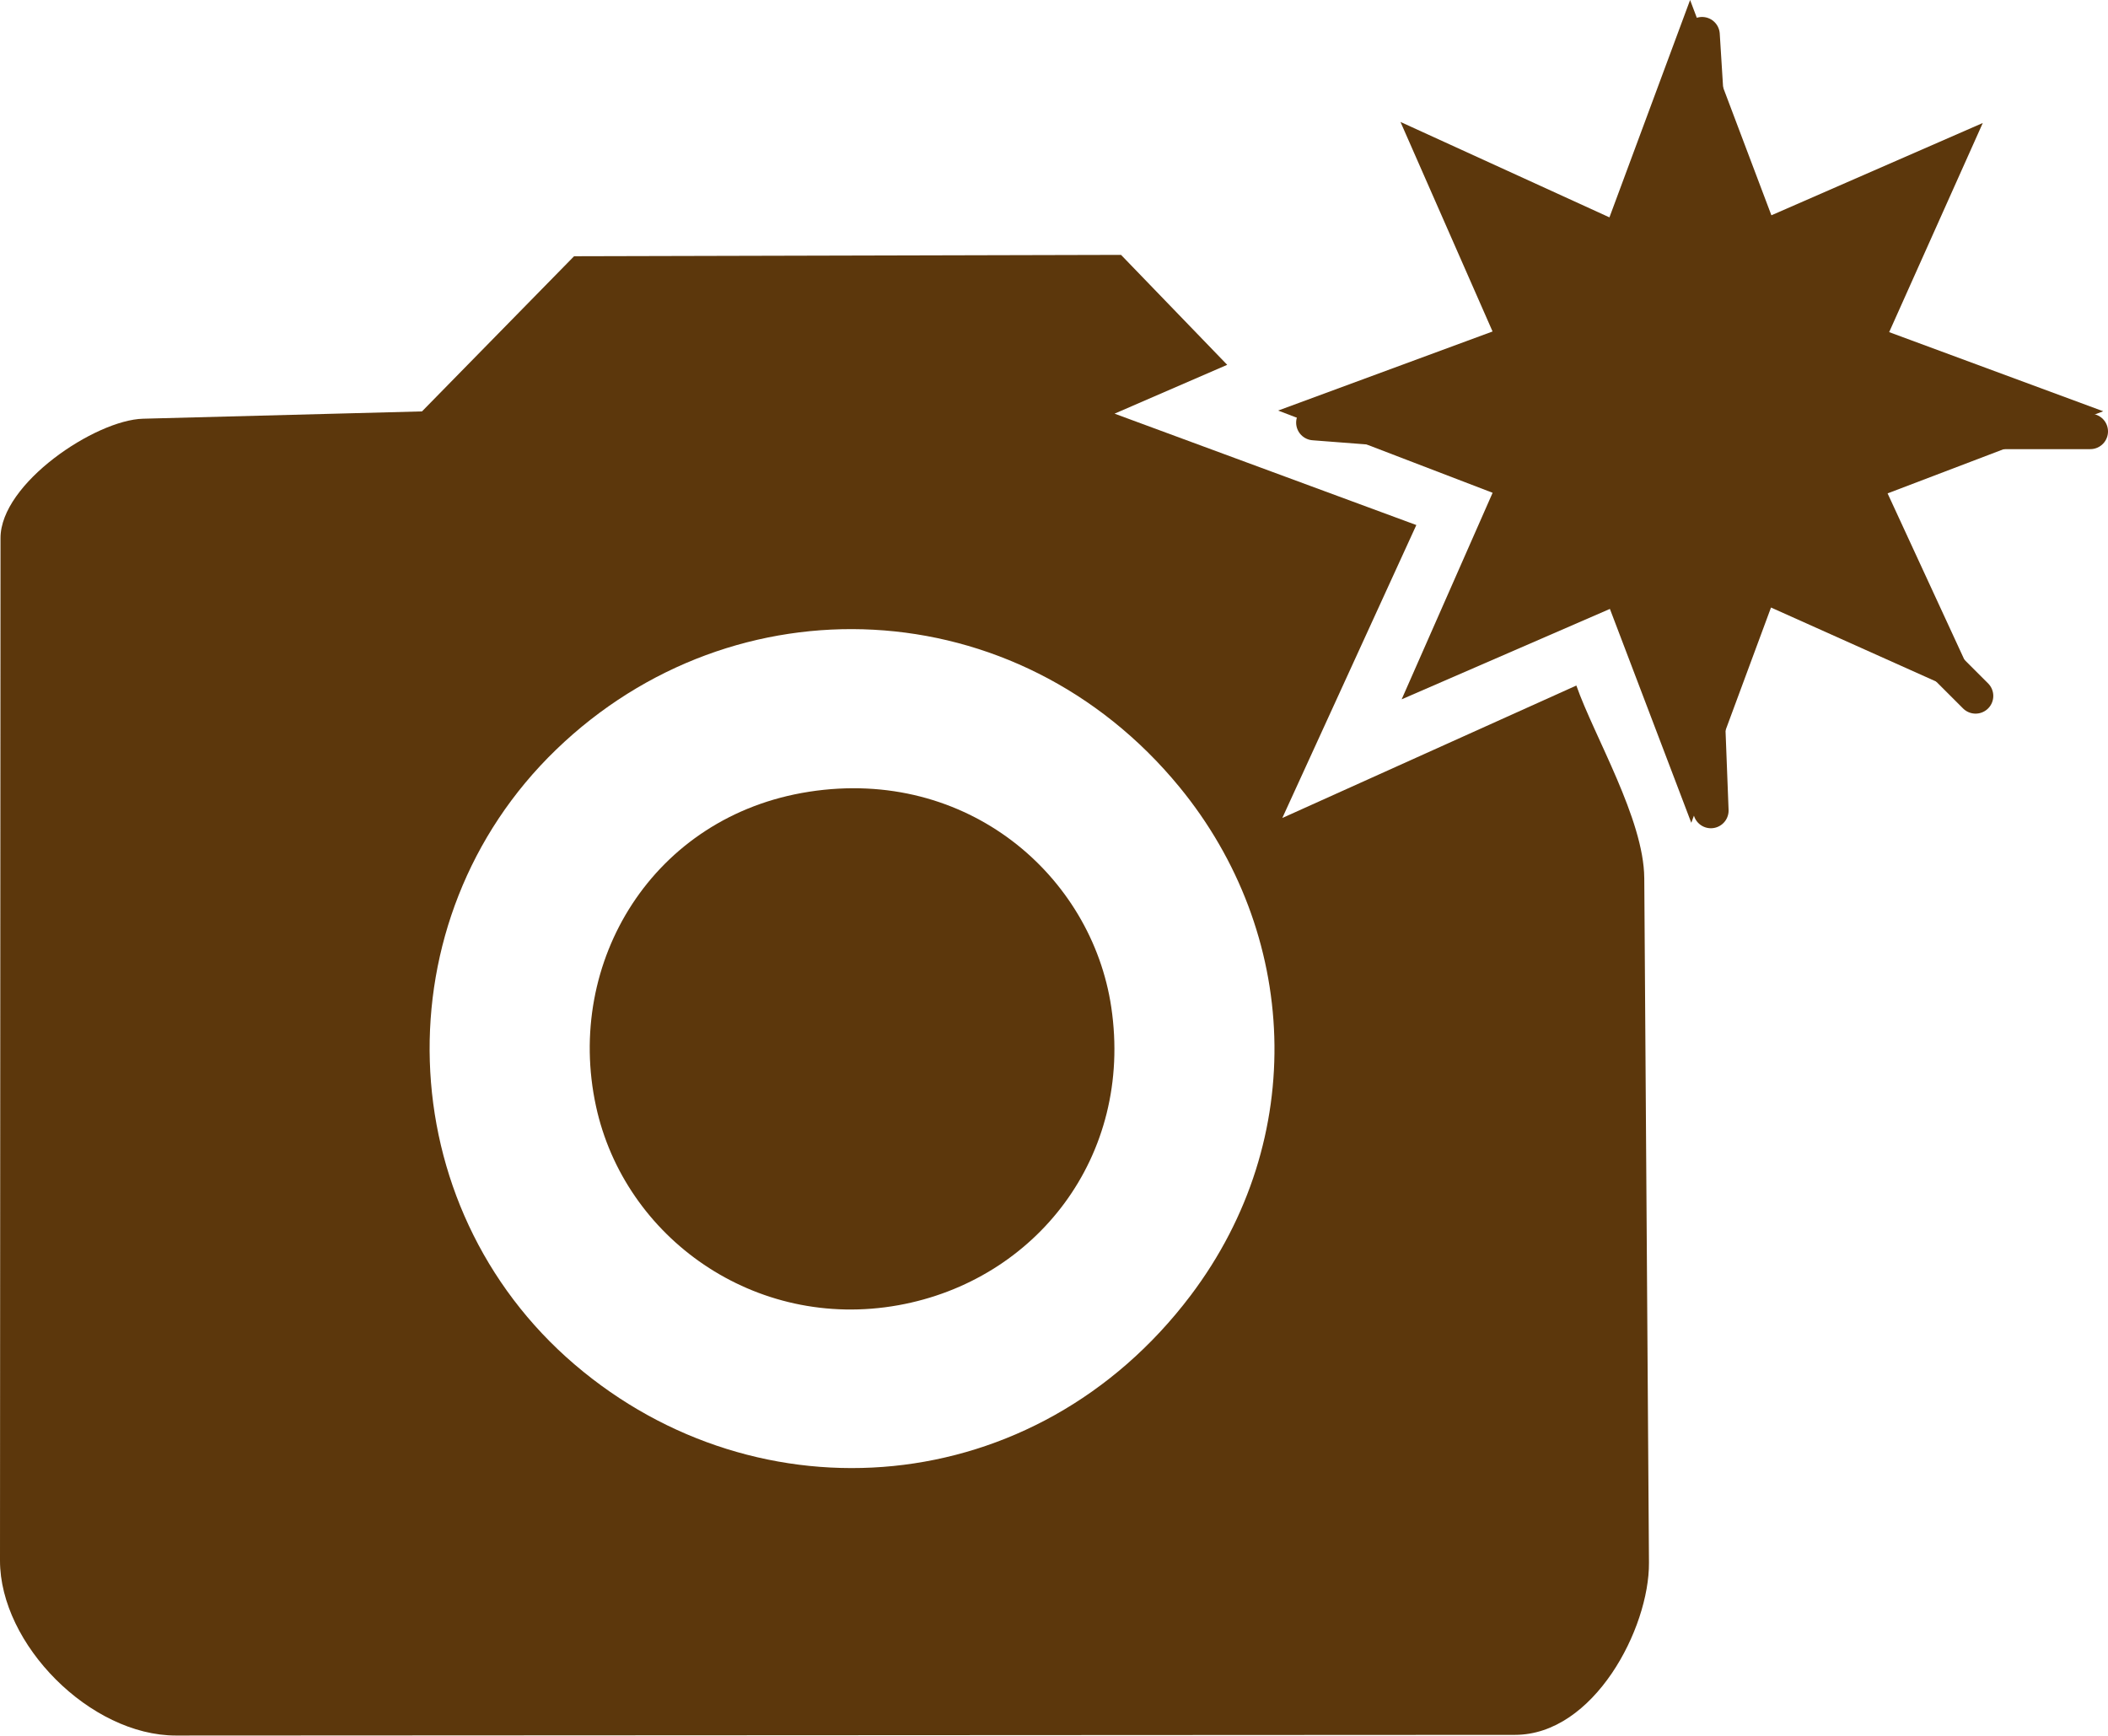
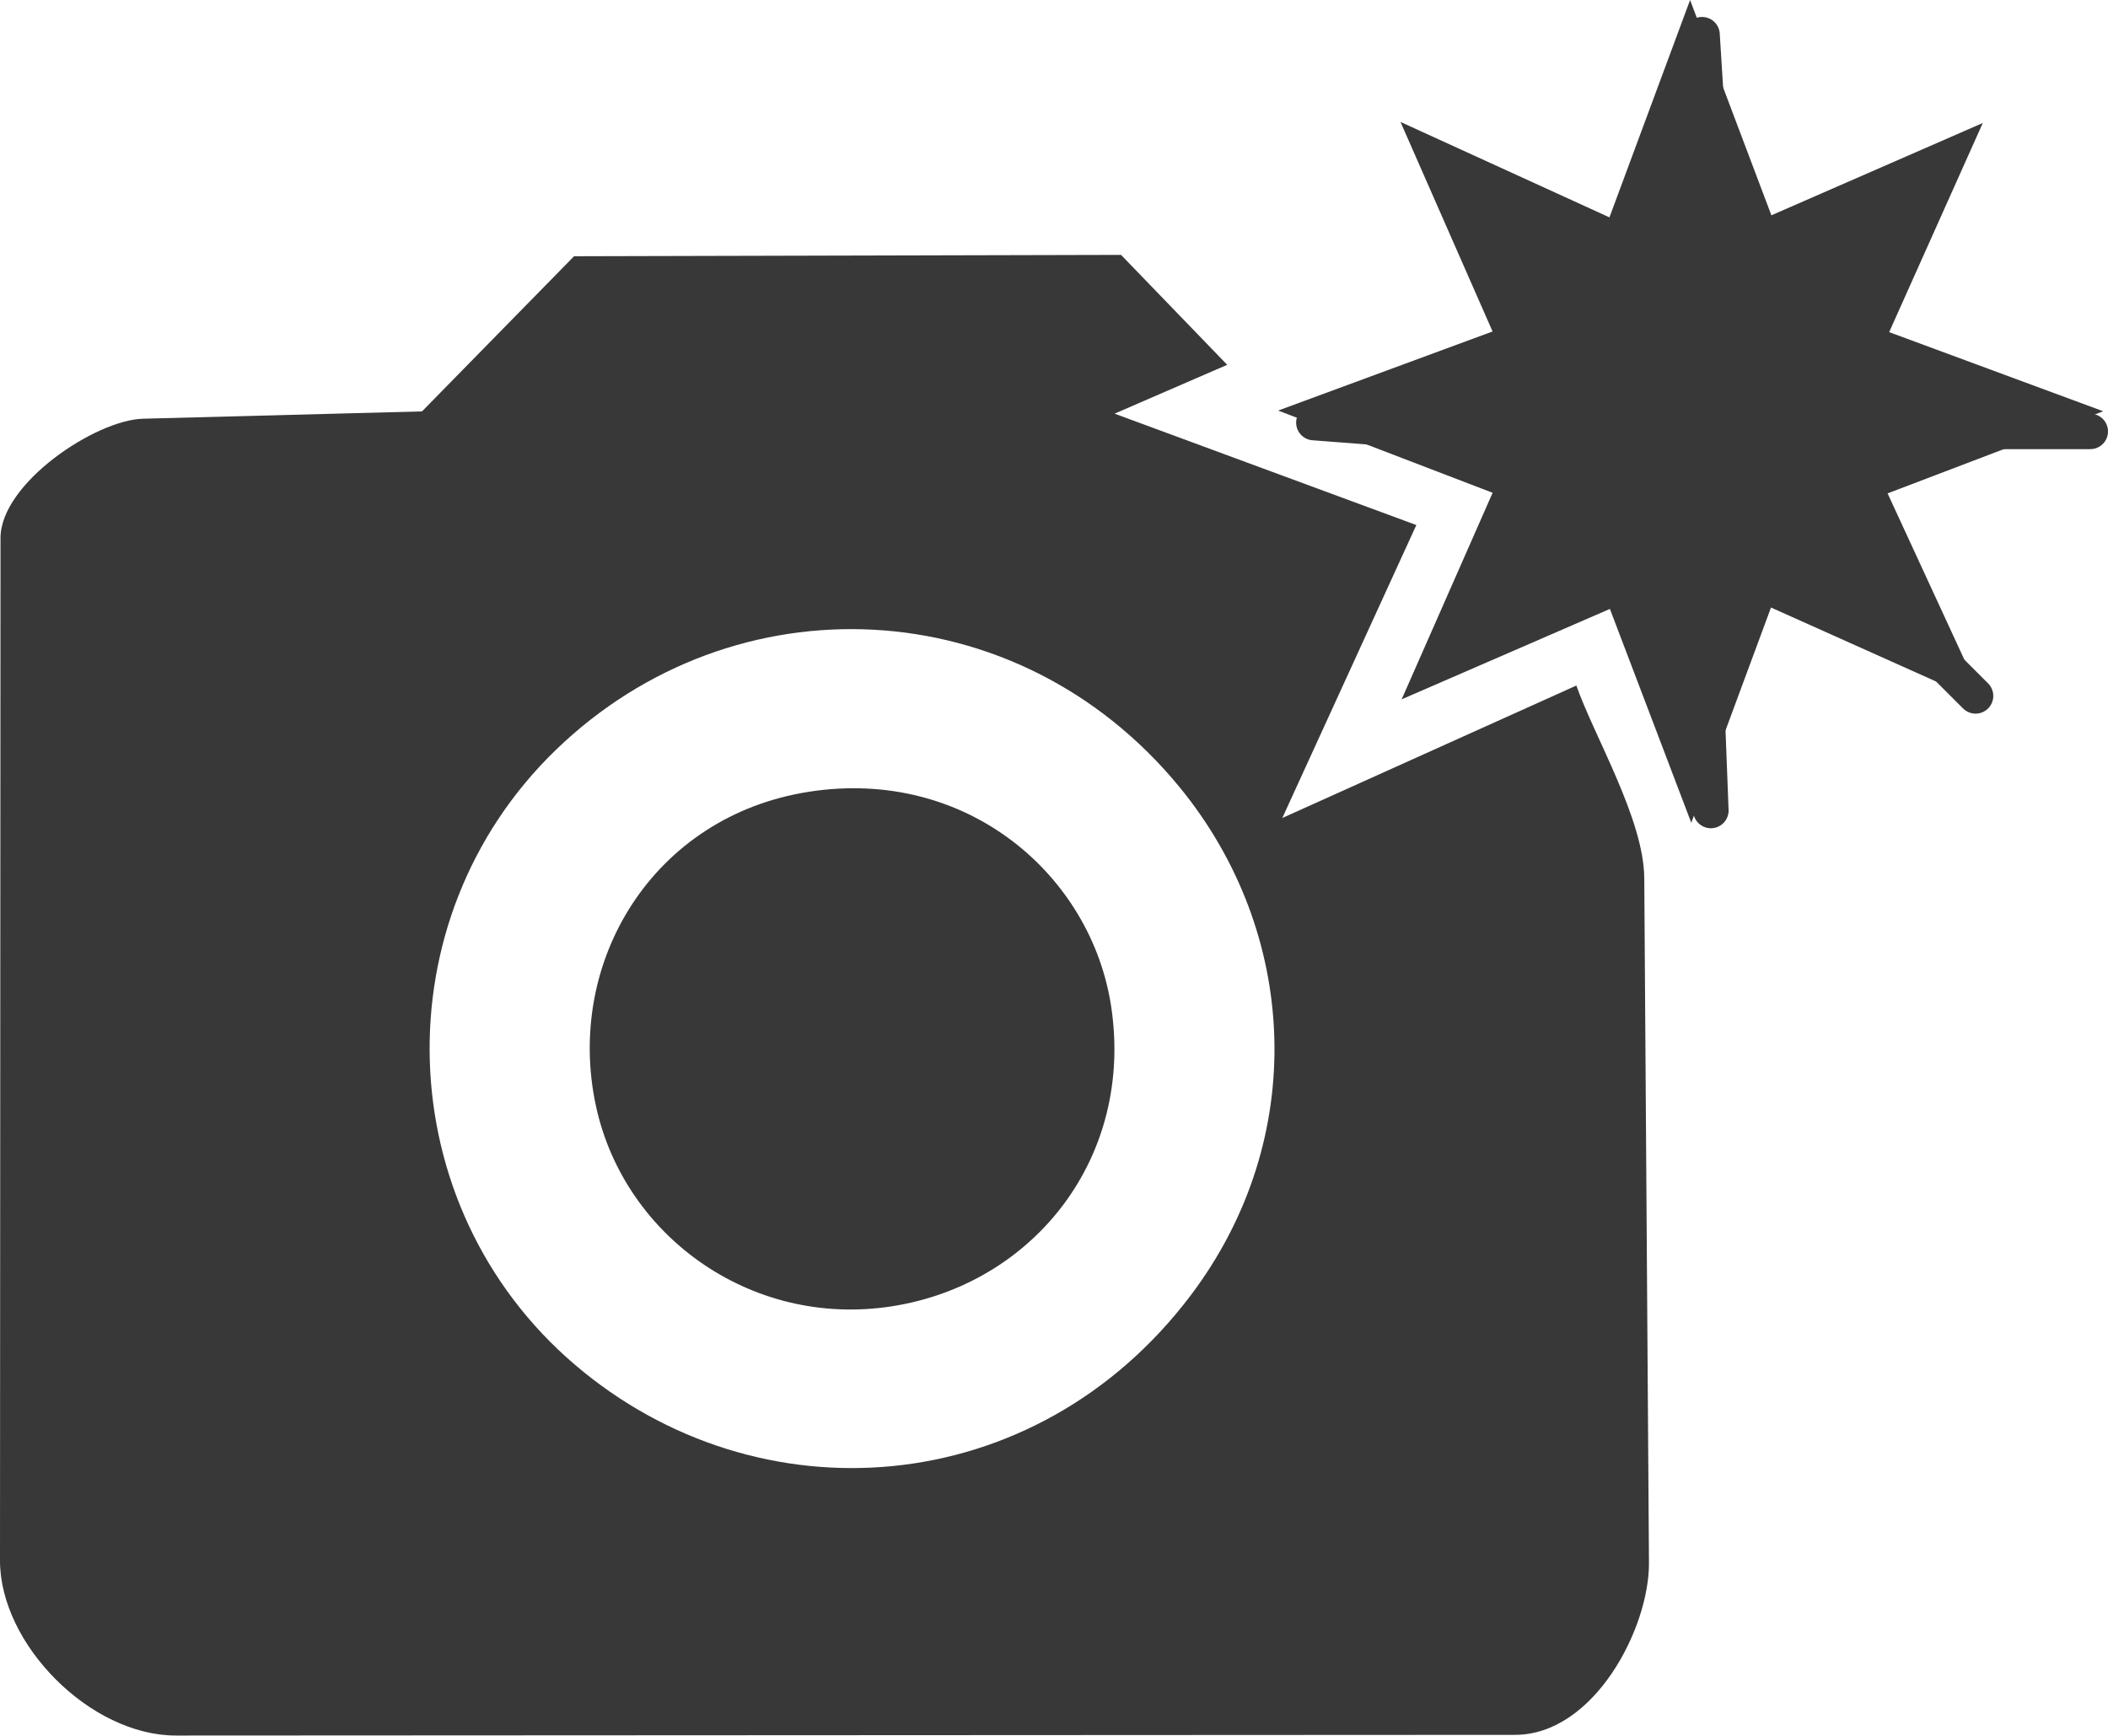
- <svg xmlns="http://www.w3.org/2000/svg" id="_レイヤー_2" viewBox="0 0 119.044 98.019" fill="#5c370c">
+ <svg xmlns="http://www.w3.org/2000/svg" id="_レイヤー_2" viewBox="0 0 119.044 98.019" fill="#383838">
  <defs>
-     <style>.cls-1{fill:none;stroke:#5c370c;stroke-linecap:round;stroke-linejoin:round;stroke-width:2px;}</style>
+     <style>.cls-1{fill:none;stroke:#383838;stroke-linecap:round;stroke-linejoin:round;stroke-width:2px;}</style>
  </defs>
  <g id="_レイヤー_1-2">
    <path d="M92.856,49.585l.265,38.673c.025,3.709-3.107,9.72-7.564,9.722l-75.621.038C5.098,98.021-.002,92.865,0,88.137L.029,30.385c.002-3.086,5.359-6.666,8.05-6.737l15.752-.413,8.588-8.763,30.889-.077,5.995,6.209-6.361,2.758,17.042,6.291-7.569,16.545,16.606-7.481c1.002,2.859,3.811,7.549,3.834,10.868ZM67.236,73.167c6.711-8.878,6.104-20.516-.633-28.723-9.16-11.159-25.145-11.817-35.202-2.102-9.936,9.598-9.425,25.771,1.057,34.727,10.373,8.862,26,7.711,34.778-3.902Z" />
    <polygon points="95.511 46.469 90.915 34.39 79.155 39.496 84.292 27.831 72.181 23.187 84.289 18.721 79.089 6.887 90.889 12.276 95.444 0 100.035 12.159 111.973 6.946 106.686 18.758 118.774 23.227 106.597 27.865 112.066 39.713 100.013 34.311 95.511 46.469" />
    <path d="M45.682,44.716c8.953-1.391,15.974,4.743,17.075,12.172,1.249,8.429-4.265,15.431-12.024,16.827-8.103,1.458-15.467-3.811-17.076-11.24-1.768-8.163,3.237-16.393,12.025-17.758Z" />
    <path class="cls-1" d="M96.12,1.958c.166,2.656.332,5.311.498,7.967" />
    <path class="cls-1" d="M96.369,39.304c.083,2.158.166,4.316.249,6.473" />
    <path class="cls-1" d="M80.674,24.366c-2.159-.166-4.318-.332-6.478-.498" />
    <path class="cls-1" d="M118.044,24.366h-6.976" />
    <path class="cls-1" d="M102.597,30.341l8.969,8.963" />
  </g>
</svg>
